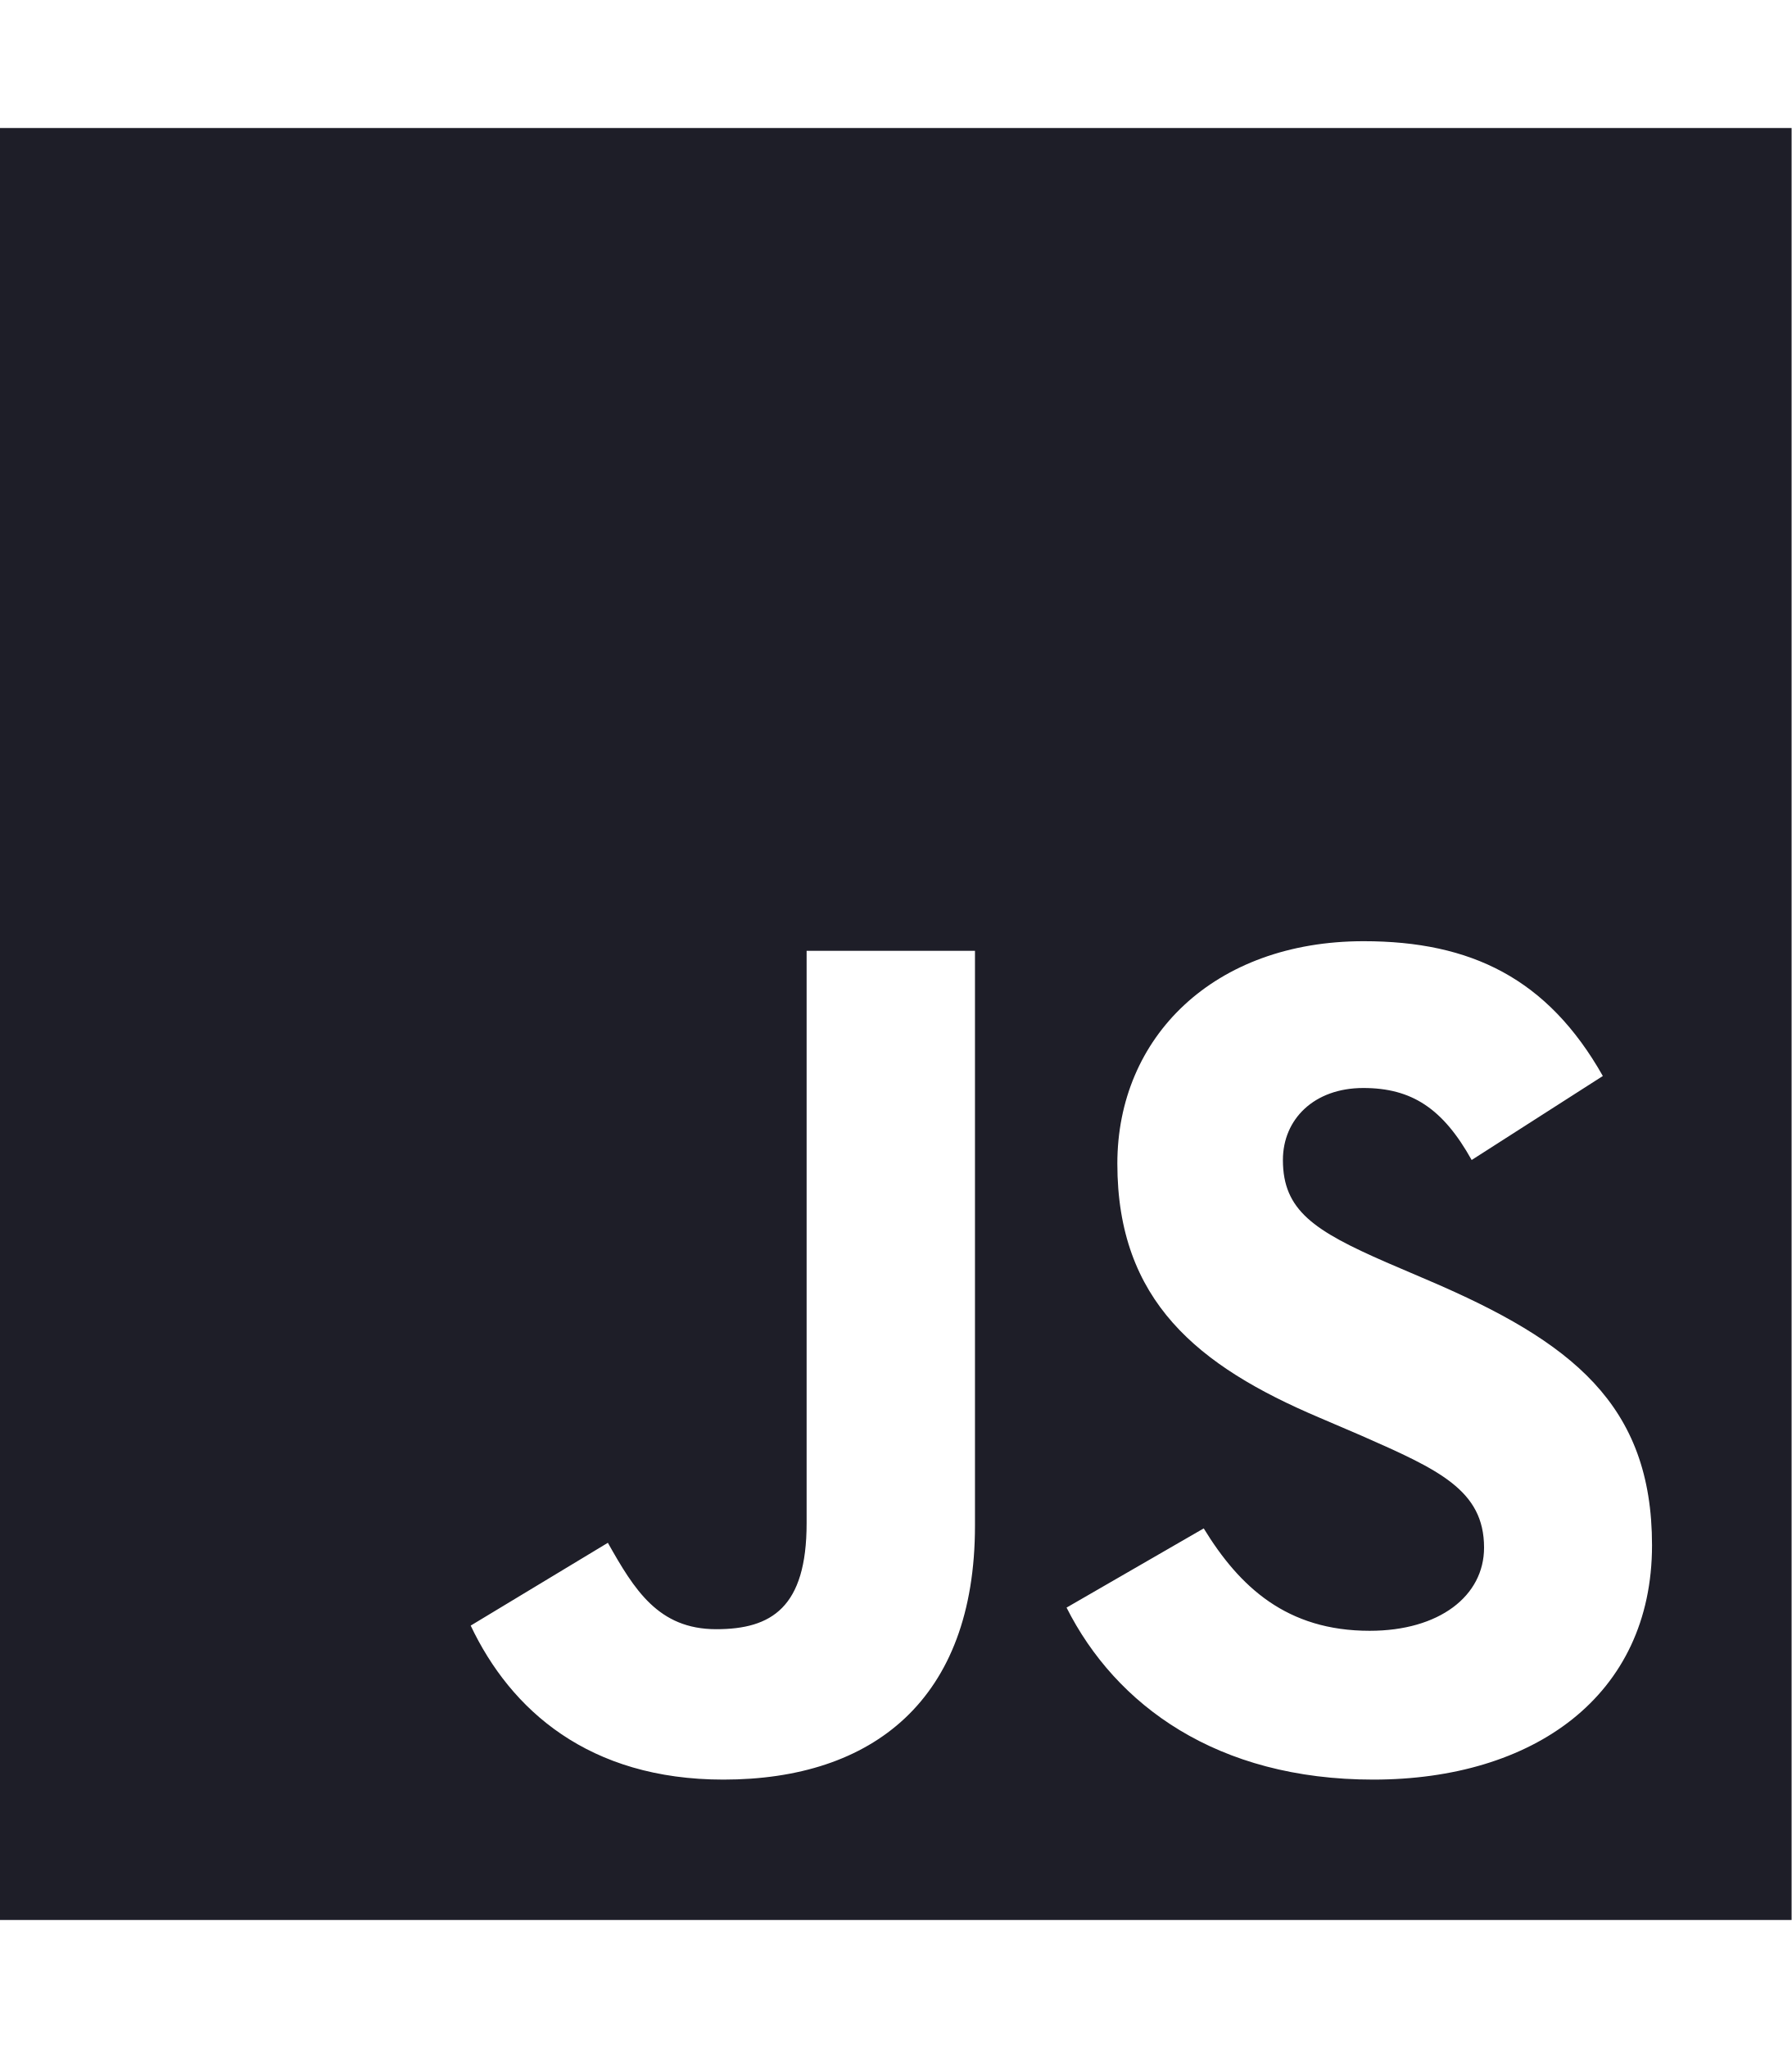
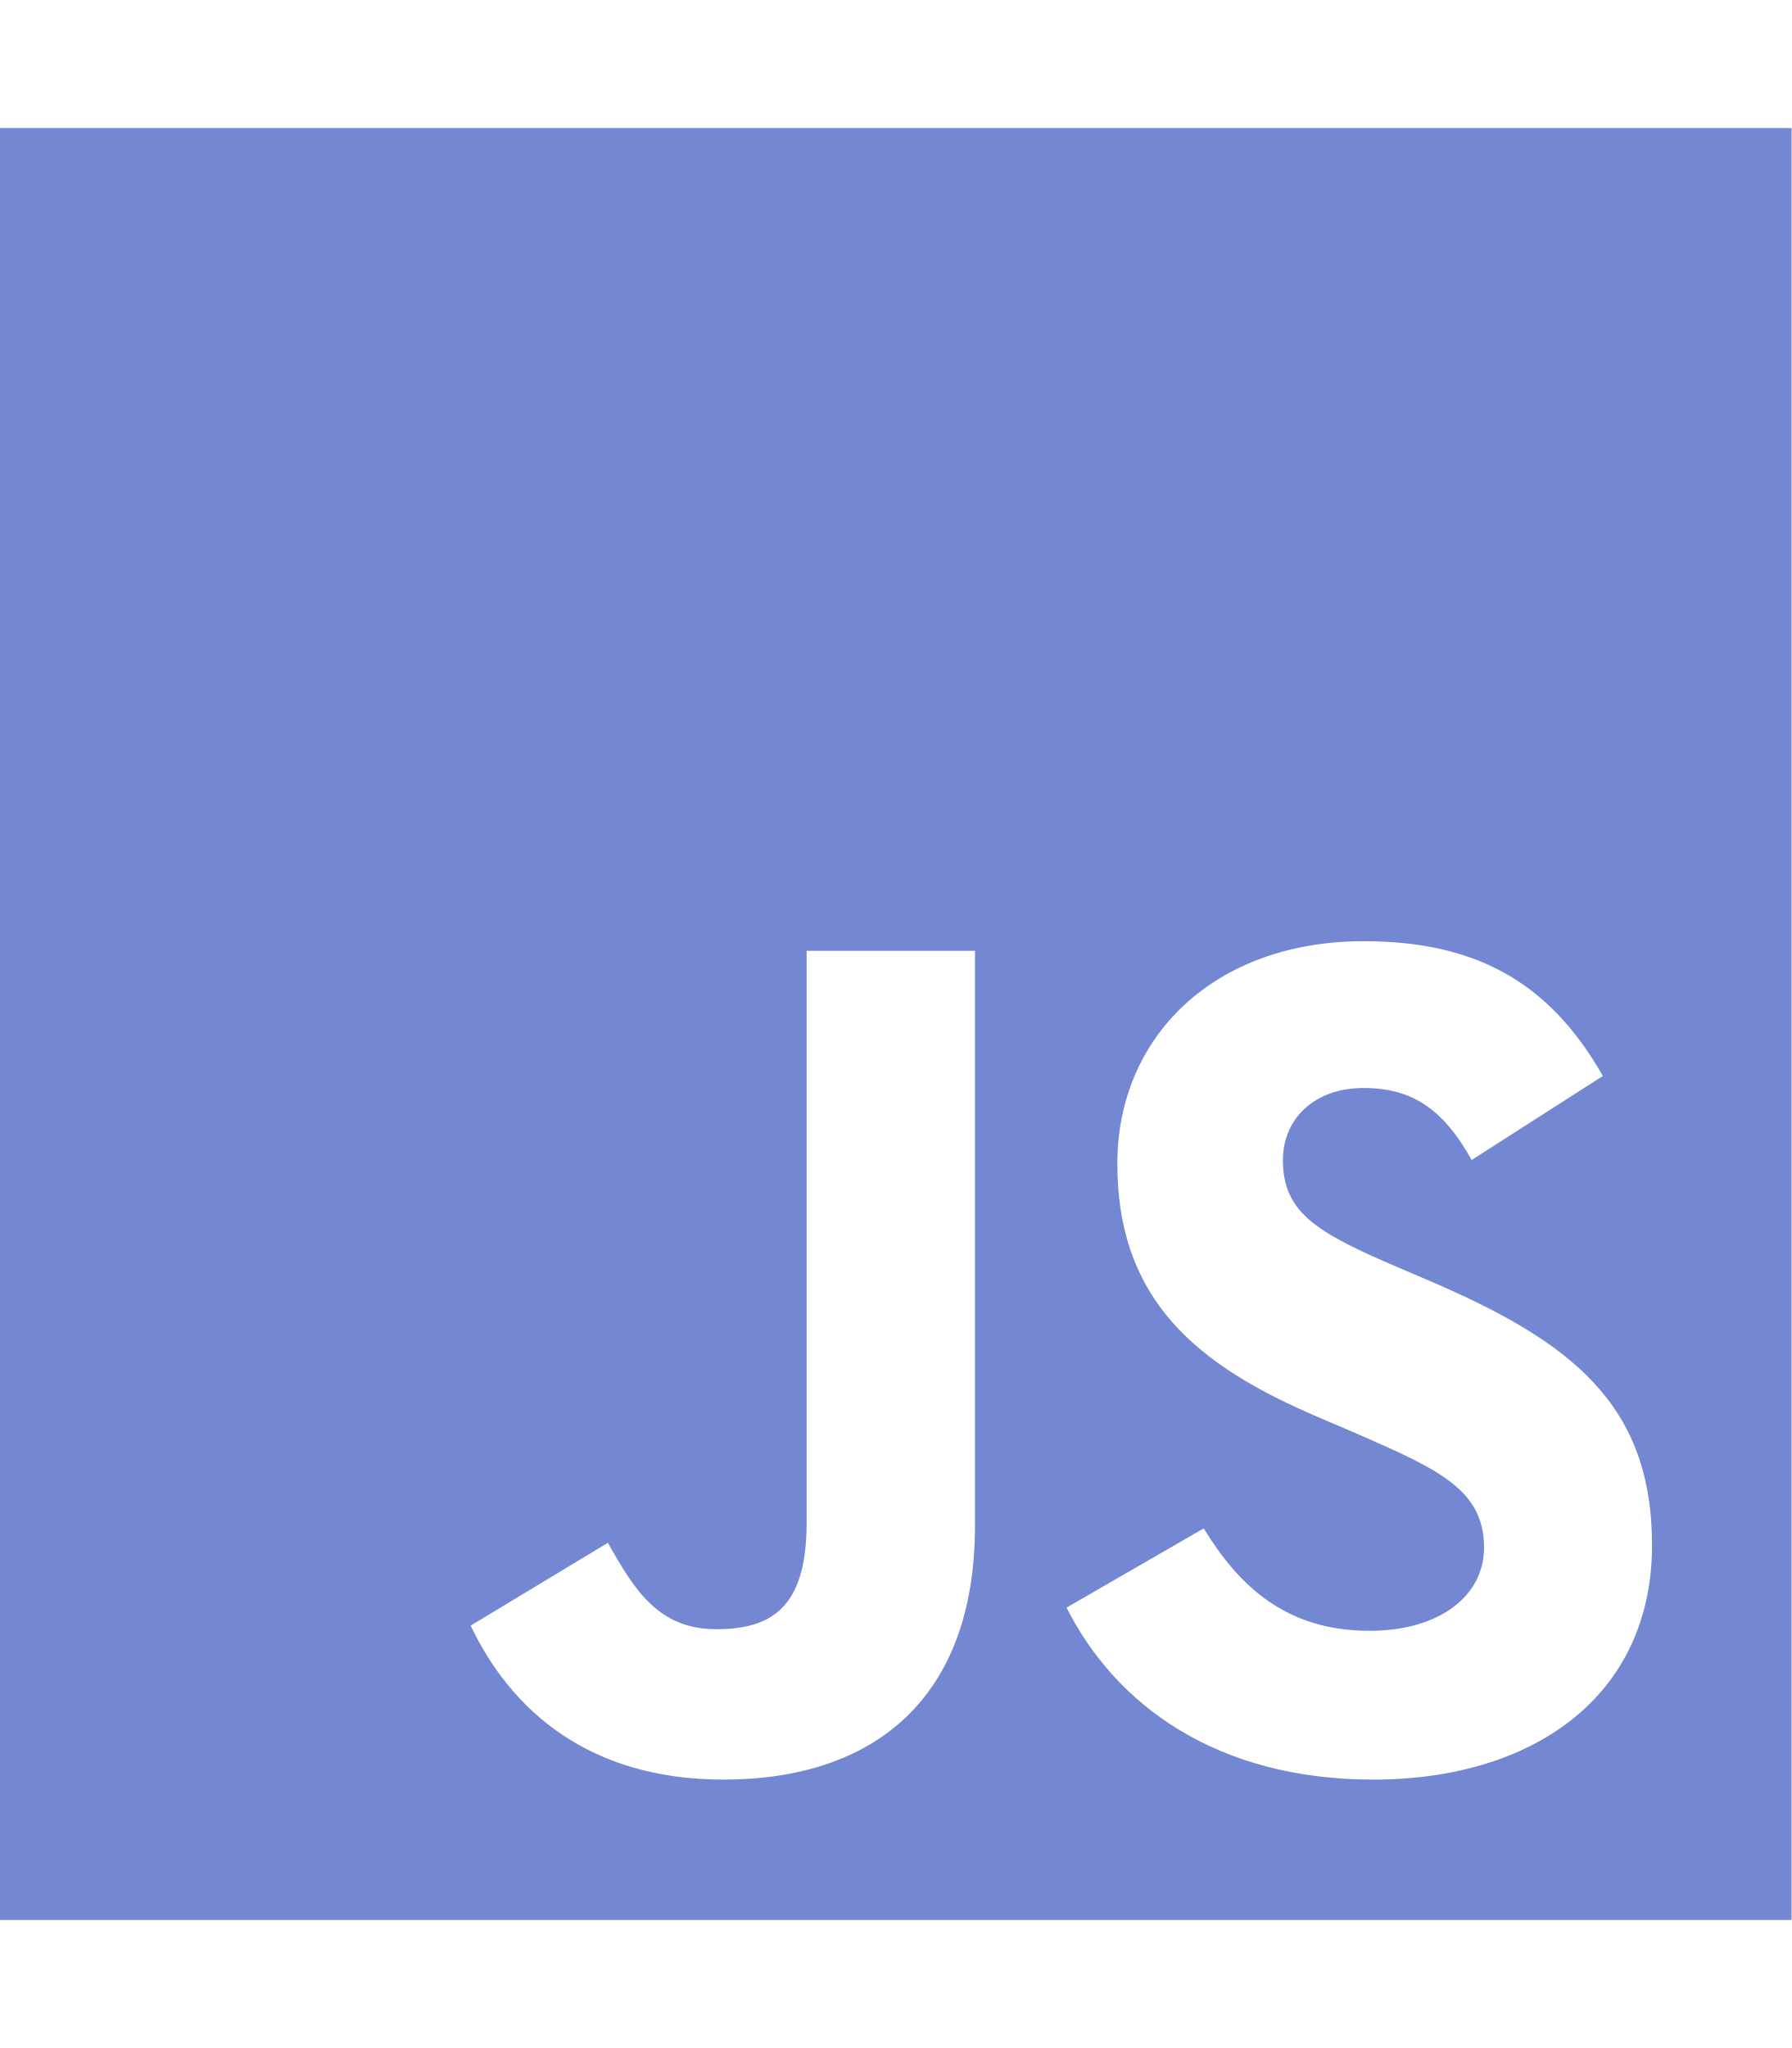
<svg xmlns="http://www.w3.org/2000/svg" viewBox="0 0 448 512">
-   <path d="M0 32v448h448V32H0zm243.8 349.4c0 43.6-25.6 63.5-62.9 63.5-33.7 0-53.2-17.4-63.2-38.5l34.3-20.7c6.6 11.7 12.6 21.6 27.1 21.6 13.8 0 22.6-5.4 22.6-26.5V237.7h42.1v143.7zm99.6 63.5c-39.1 0-64.4-18.6-76.7-43l34.3-19.8c9 14.7 20.8 25.6 41.5 25.6 17.4 0 28.6-8.7 28.6-20.8 0-14.4-11.4-19.5-30.7-28l-10.5-4.5c-30.4-12.9-50.5-29.2-50.5-63.5 0-31.6 24.1-55.6 61.6-55.6 26.8 0 46 9.3 59.8 33.7L368 290c-7.2-12.9-15-18-27.1-18-12.3 0-20.1 7.8-20.1 18 0 12.6 7.8 17.7 25.9 25.6l10.5 4.5c35.8 15.3 55.9 31 55.9 66.2 0 37.8-29.8 58.6-69.7 58.6z " fill="#1E1E28" />
+   <path d="M0 32v448h448V32H0zm243.8 349.4c0 43.6-25.6 63.5-62.9 63.5-33.7 0-53.2-17.4-63.2-38.5l34.3-20.7c6.6 11.7 12.6 21.6 27.1 21.6 13.8 0 22.6-5.4 22.6-26.5V237.7h42.1v143.7zm99.6 63.5c-39.1 0-64.4-18.6-76.7-43l34.3-19.8c9 14.7 20.8 25.6 41.5 25.6 17.4 0 28.6-8.7 28.6-20.8 0-14.4-11.4-19.5-30.7-28l-10.5-4.5c-30.4-12.9-50.5-29.2-50.5-63.5 0-31.6 24.1-55.6 61.6-55.6 26.8 0 46 9.3 59.8 33.7L368 290c-7.2-12.9-15-18-27.1-18-12.3 0-20.1 7.8-20.1 18 0 12.6 7.8 17.7 25.9 25.6l10.5 4.5c35.8 15.3 55.9 31 55.9 66.2 0 37.8-29.8 58.6-69.7 58.6z " fill="#7387D2" />
</svg>
